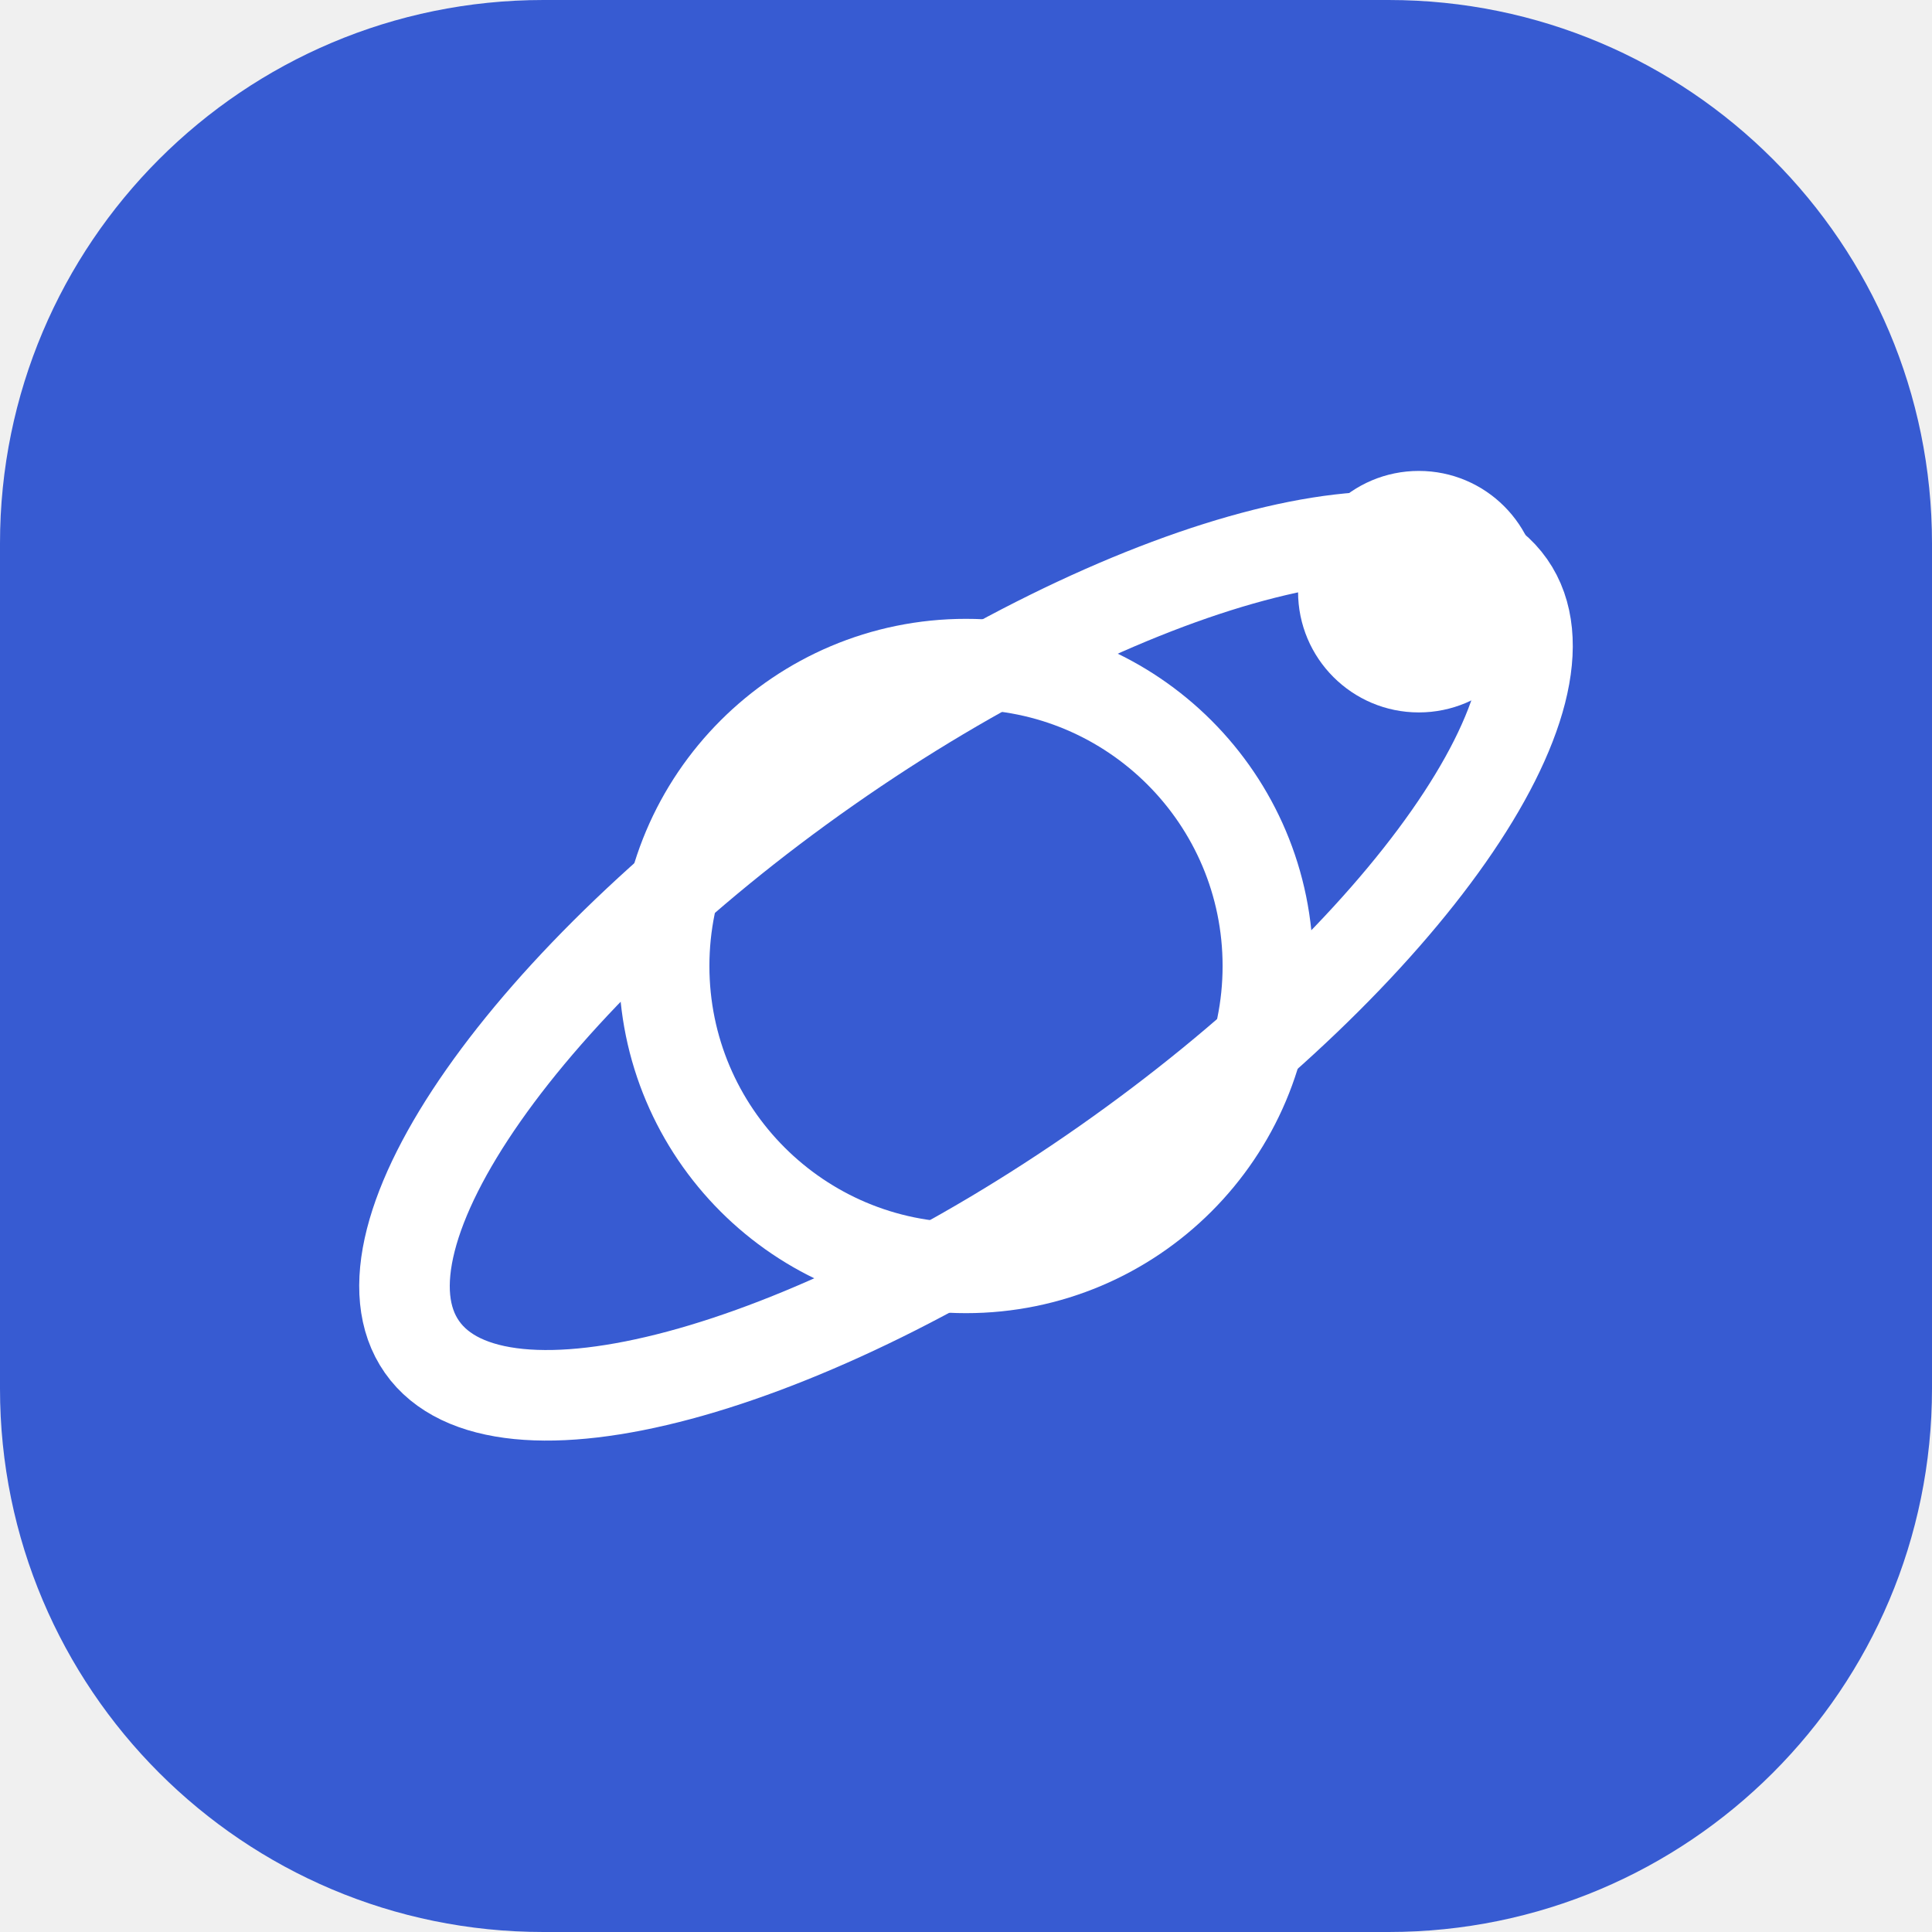
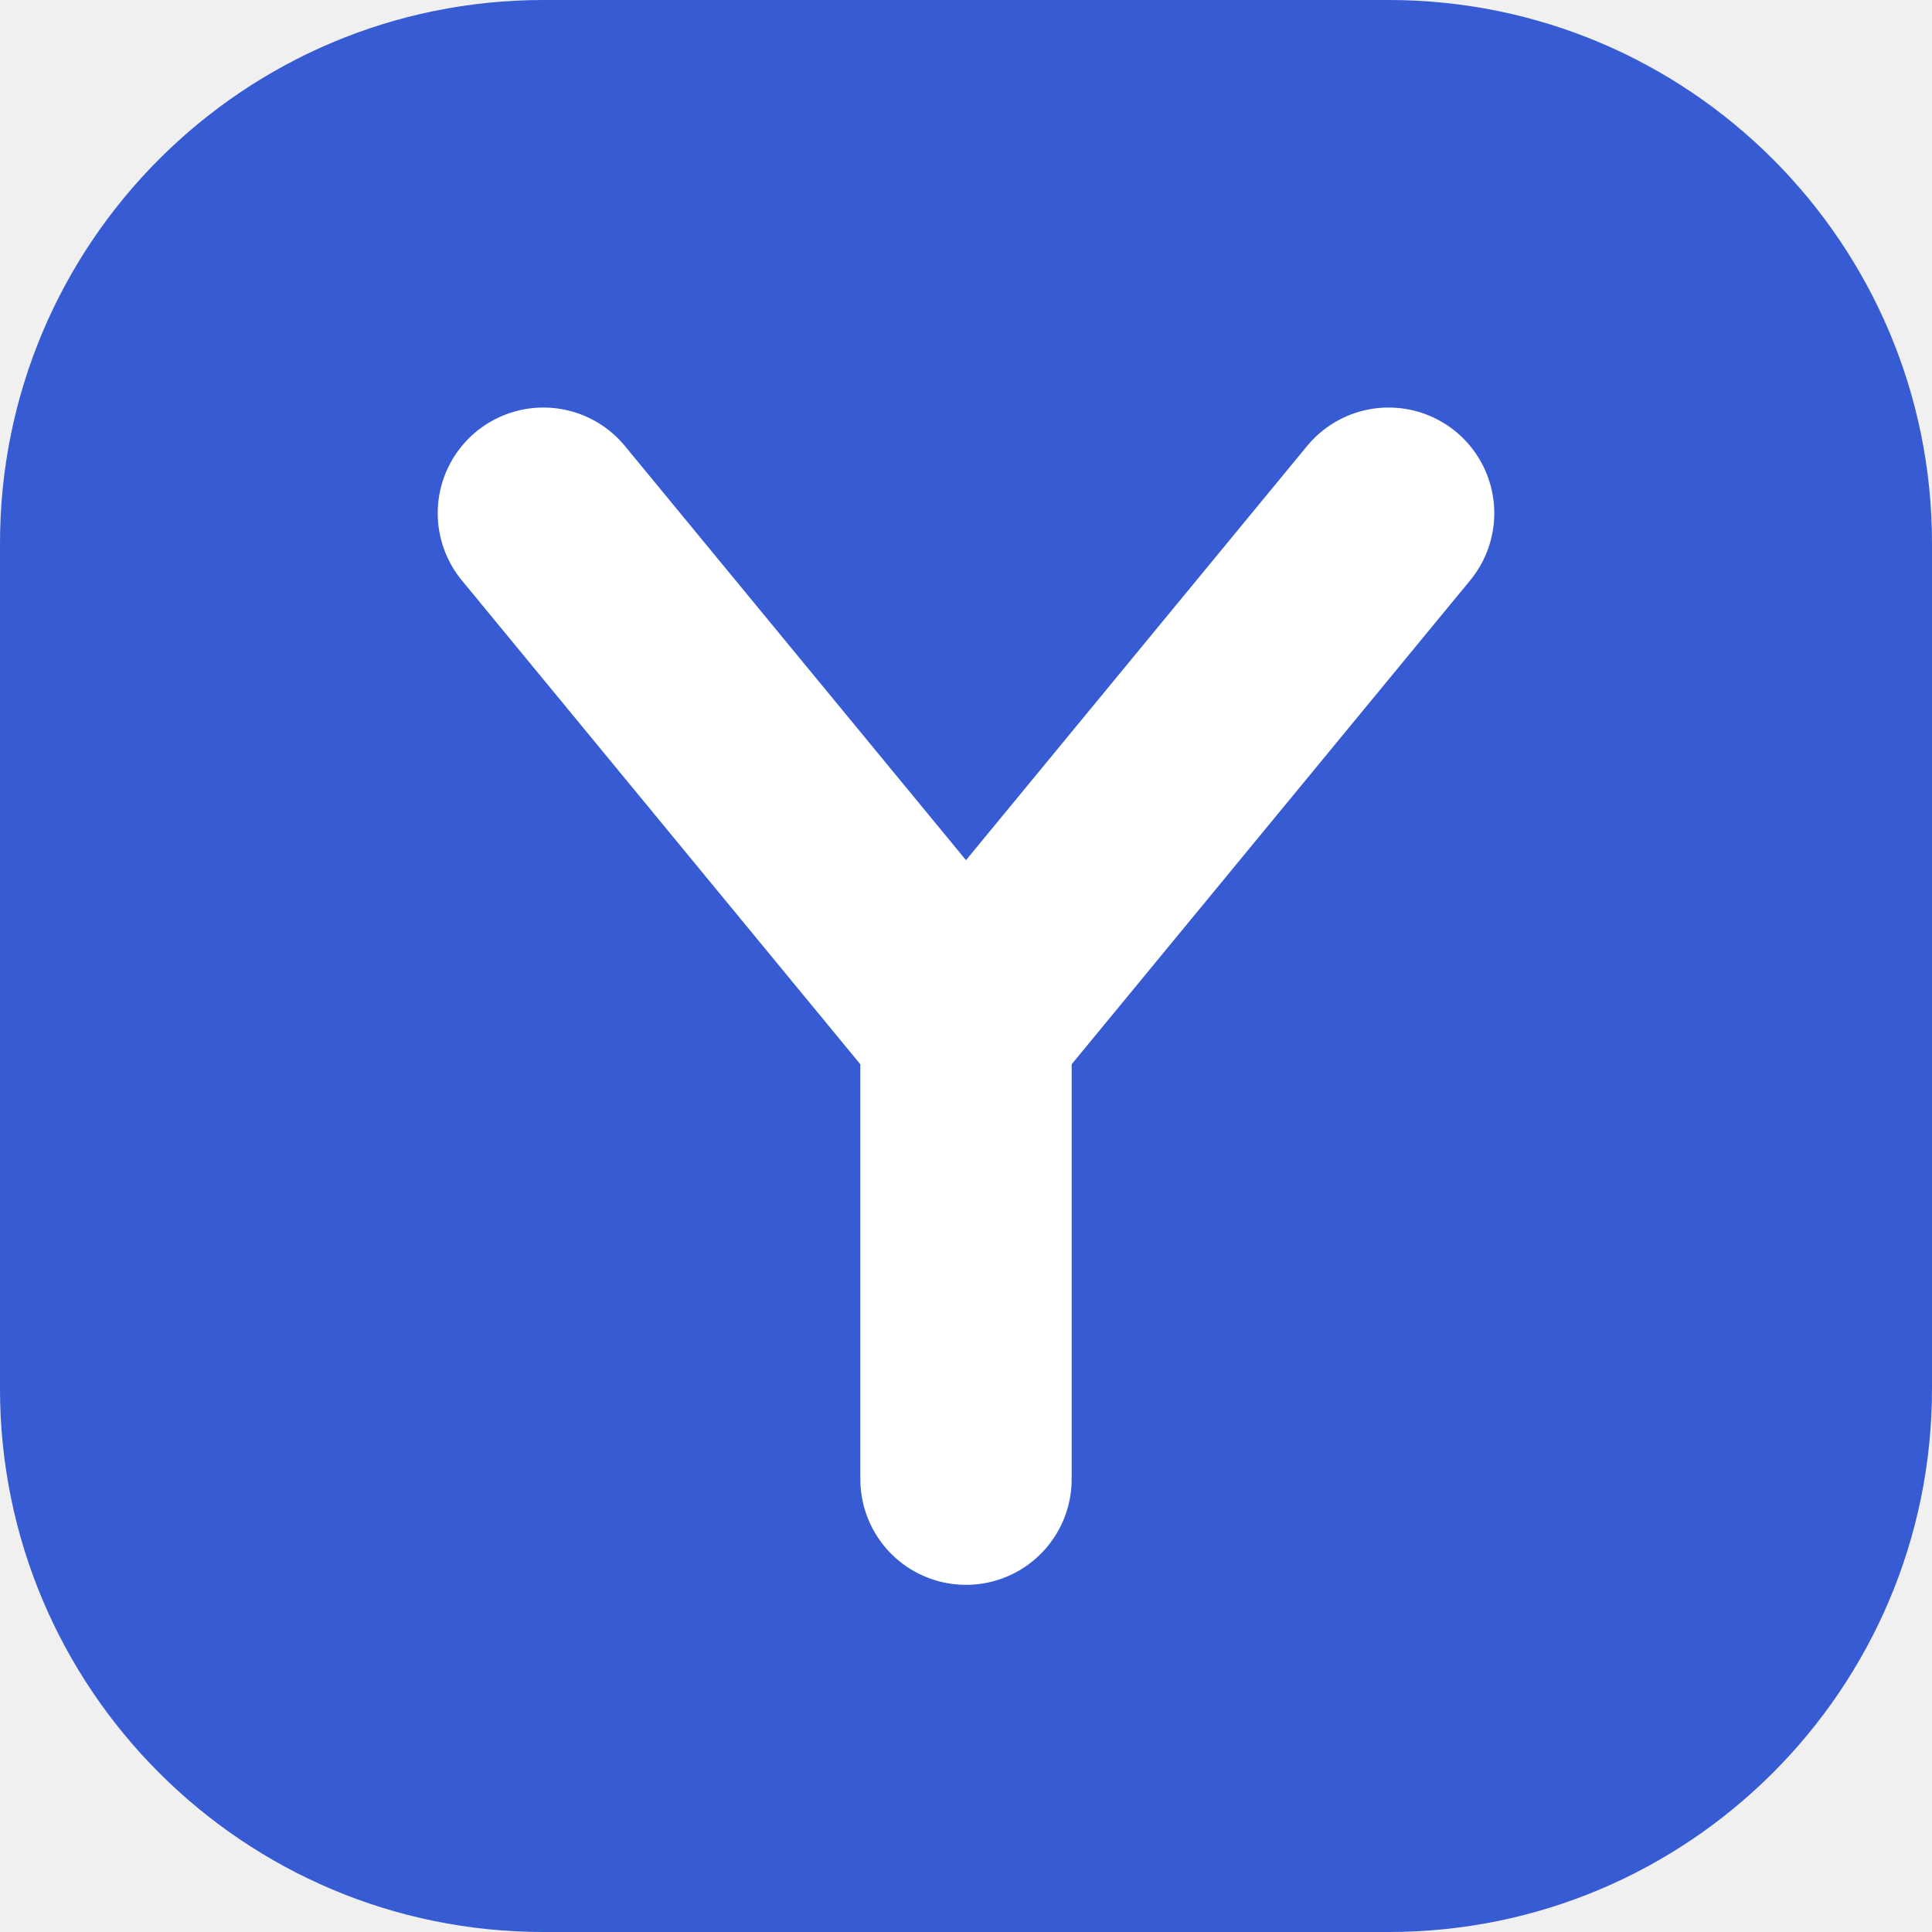
<svg xmlns="http://www.w3.org/2000/svg" viewBox="0 0 64 64">
  <rect width="64" height="64" rx="18" fill="#375bd2" />
-   <g transform="translate(8 8) scale(2)" fill="none" stroke="#fff" stroke-width="1.5">
-     <circle cx="12" cy="12" r="5" />
-     <ellipse cx="12" cy="12" rx="11" ry="4" transform="rotate(-35 12 12)" />
-     <circle cx="19.5" cy="5.8" r="2" fill="#fff" stroke="none" />
-   </g>
+   <path d="M18 17l14 17 14-17M32 34v15" fill="none" stroke="#fff" stroke-width="7" stroke-linecap="round" stroke-linejoin="round" />
</svg>
